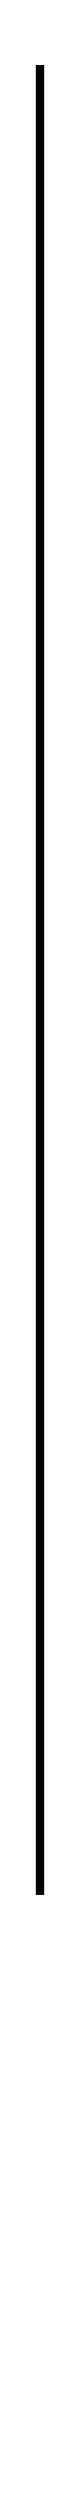
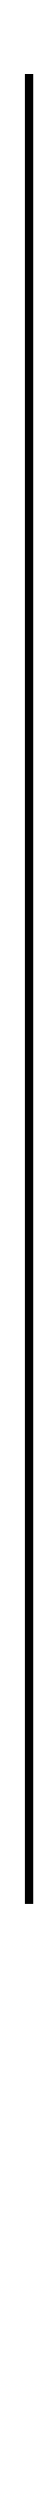
- <svg xmlns="http://www.w3.org/2000/svg" version="1.1" id="Layer_1" x="0px" y="0px" width="24px" height="750px" viewBox="0 0 24 750" enable-background="new 0 0 24 750" xml:space="preserve">
+ <svg xmlns="http://www.w3.org/2000/svg" version="1.1" id="Layer_1" x="0px" y="0px" width="16.375px" height="750px" viewBox="0 0 16.375 750" enable-background="new 0 0 16.375 750" xml:space="preserve">
  <g id="Layer_1_1_">
-     <path fill="none" stroke="#000000" stroke-width="2.5" d="M12,568.476V19.501" />
+     <path fill="none" stroke="#000000" stroke-width="2.5" d="M8.719,571.174V22.198" />
  </g>
  <g id="Layer_2">
</g>
</svg>
